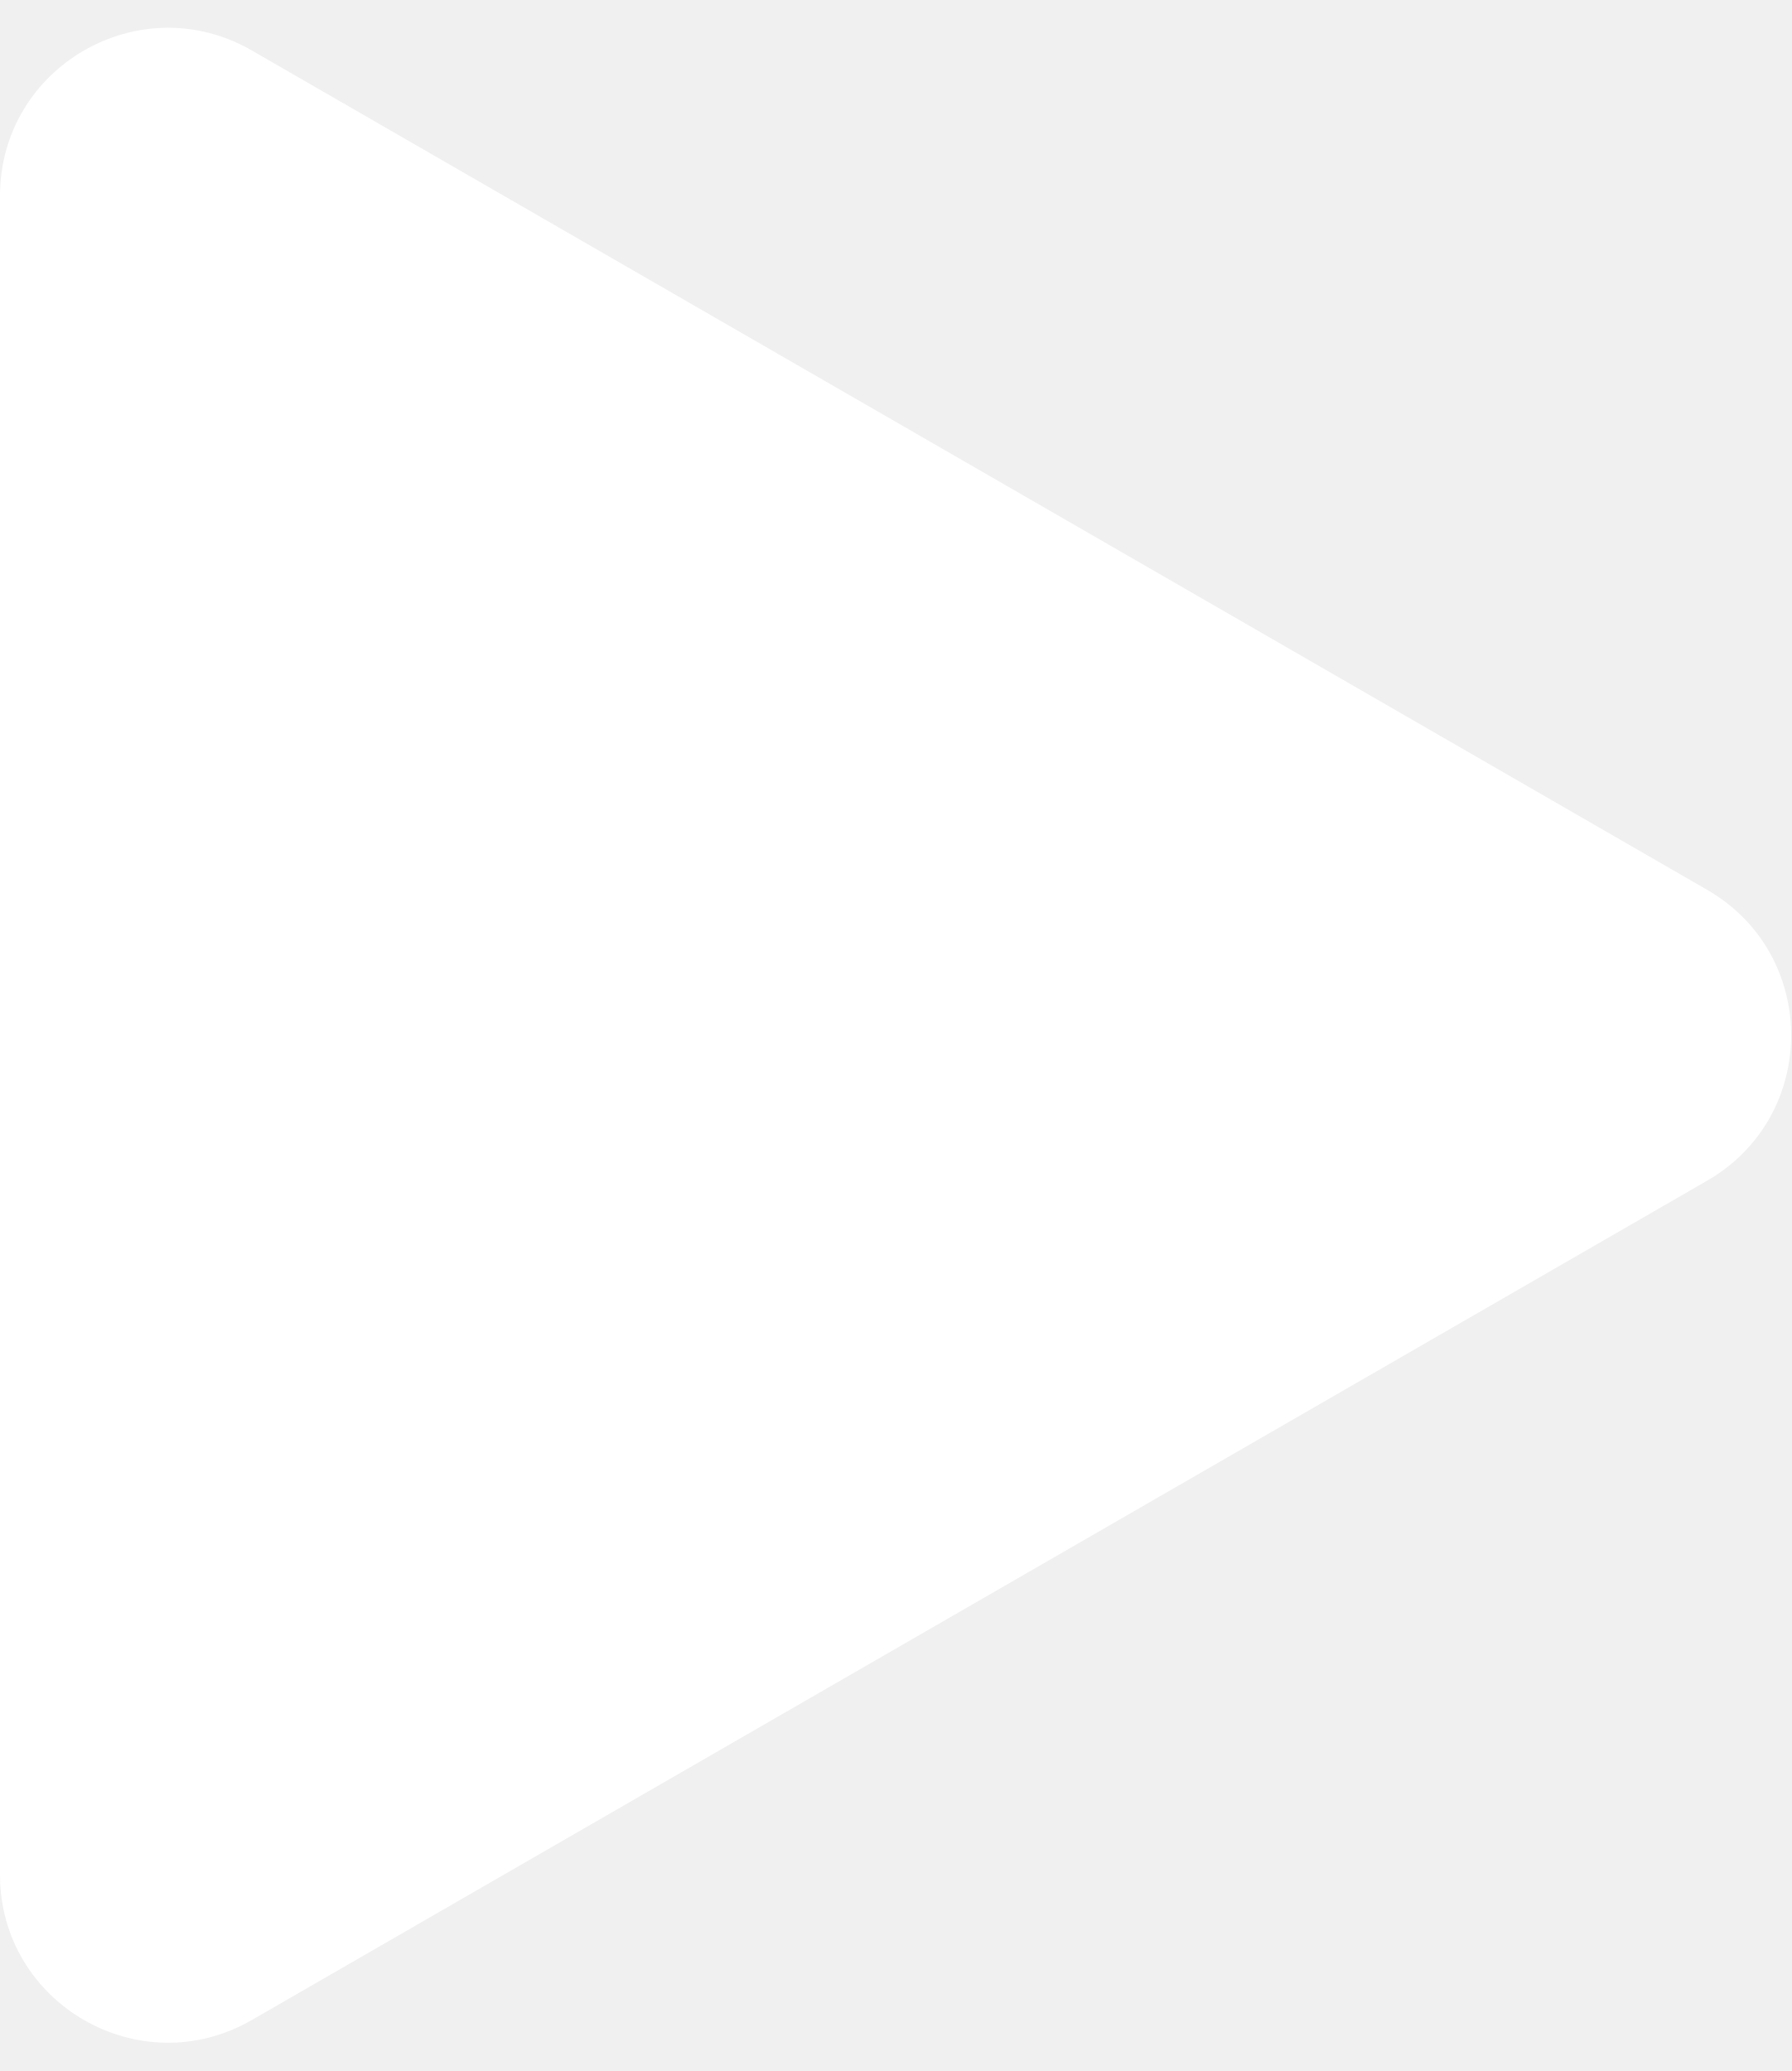
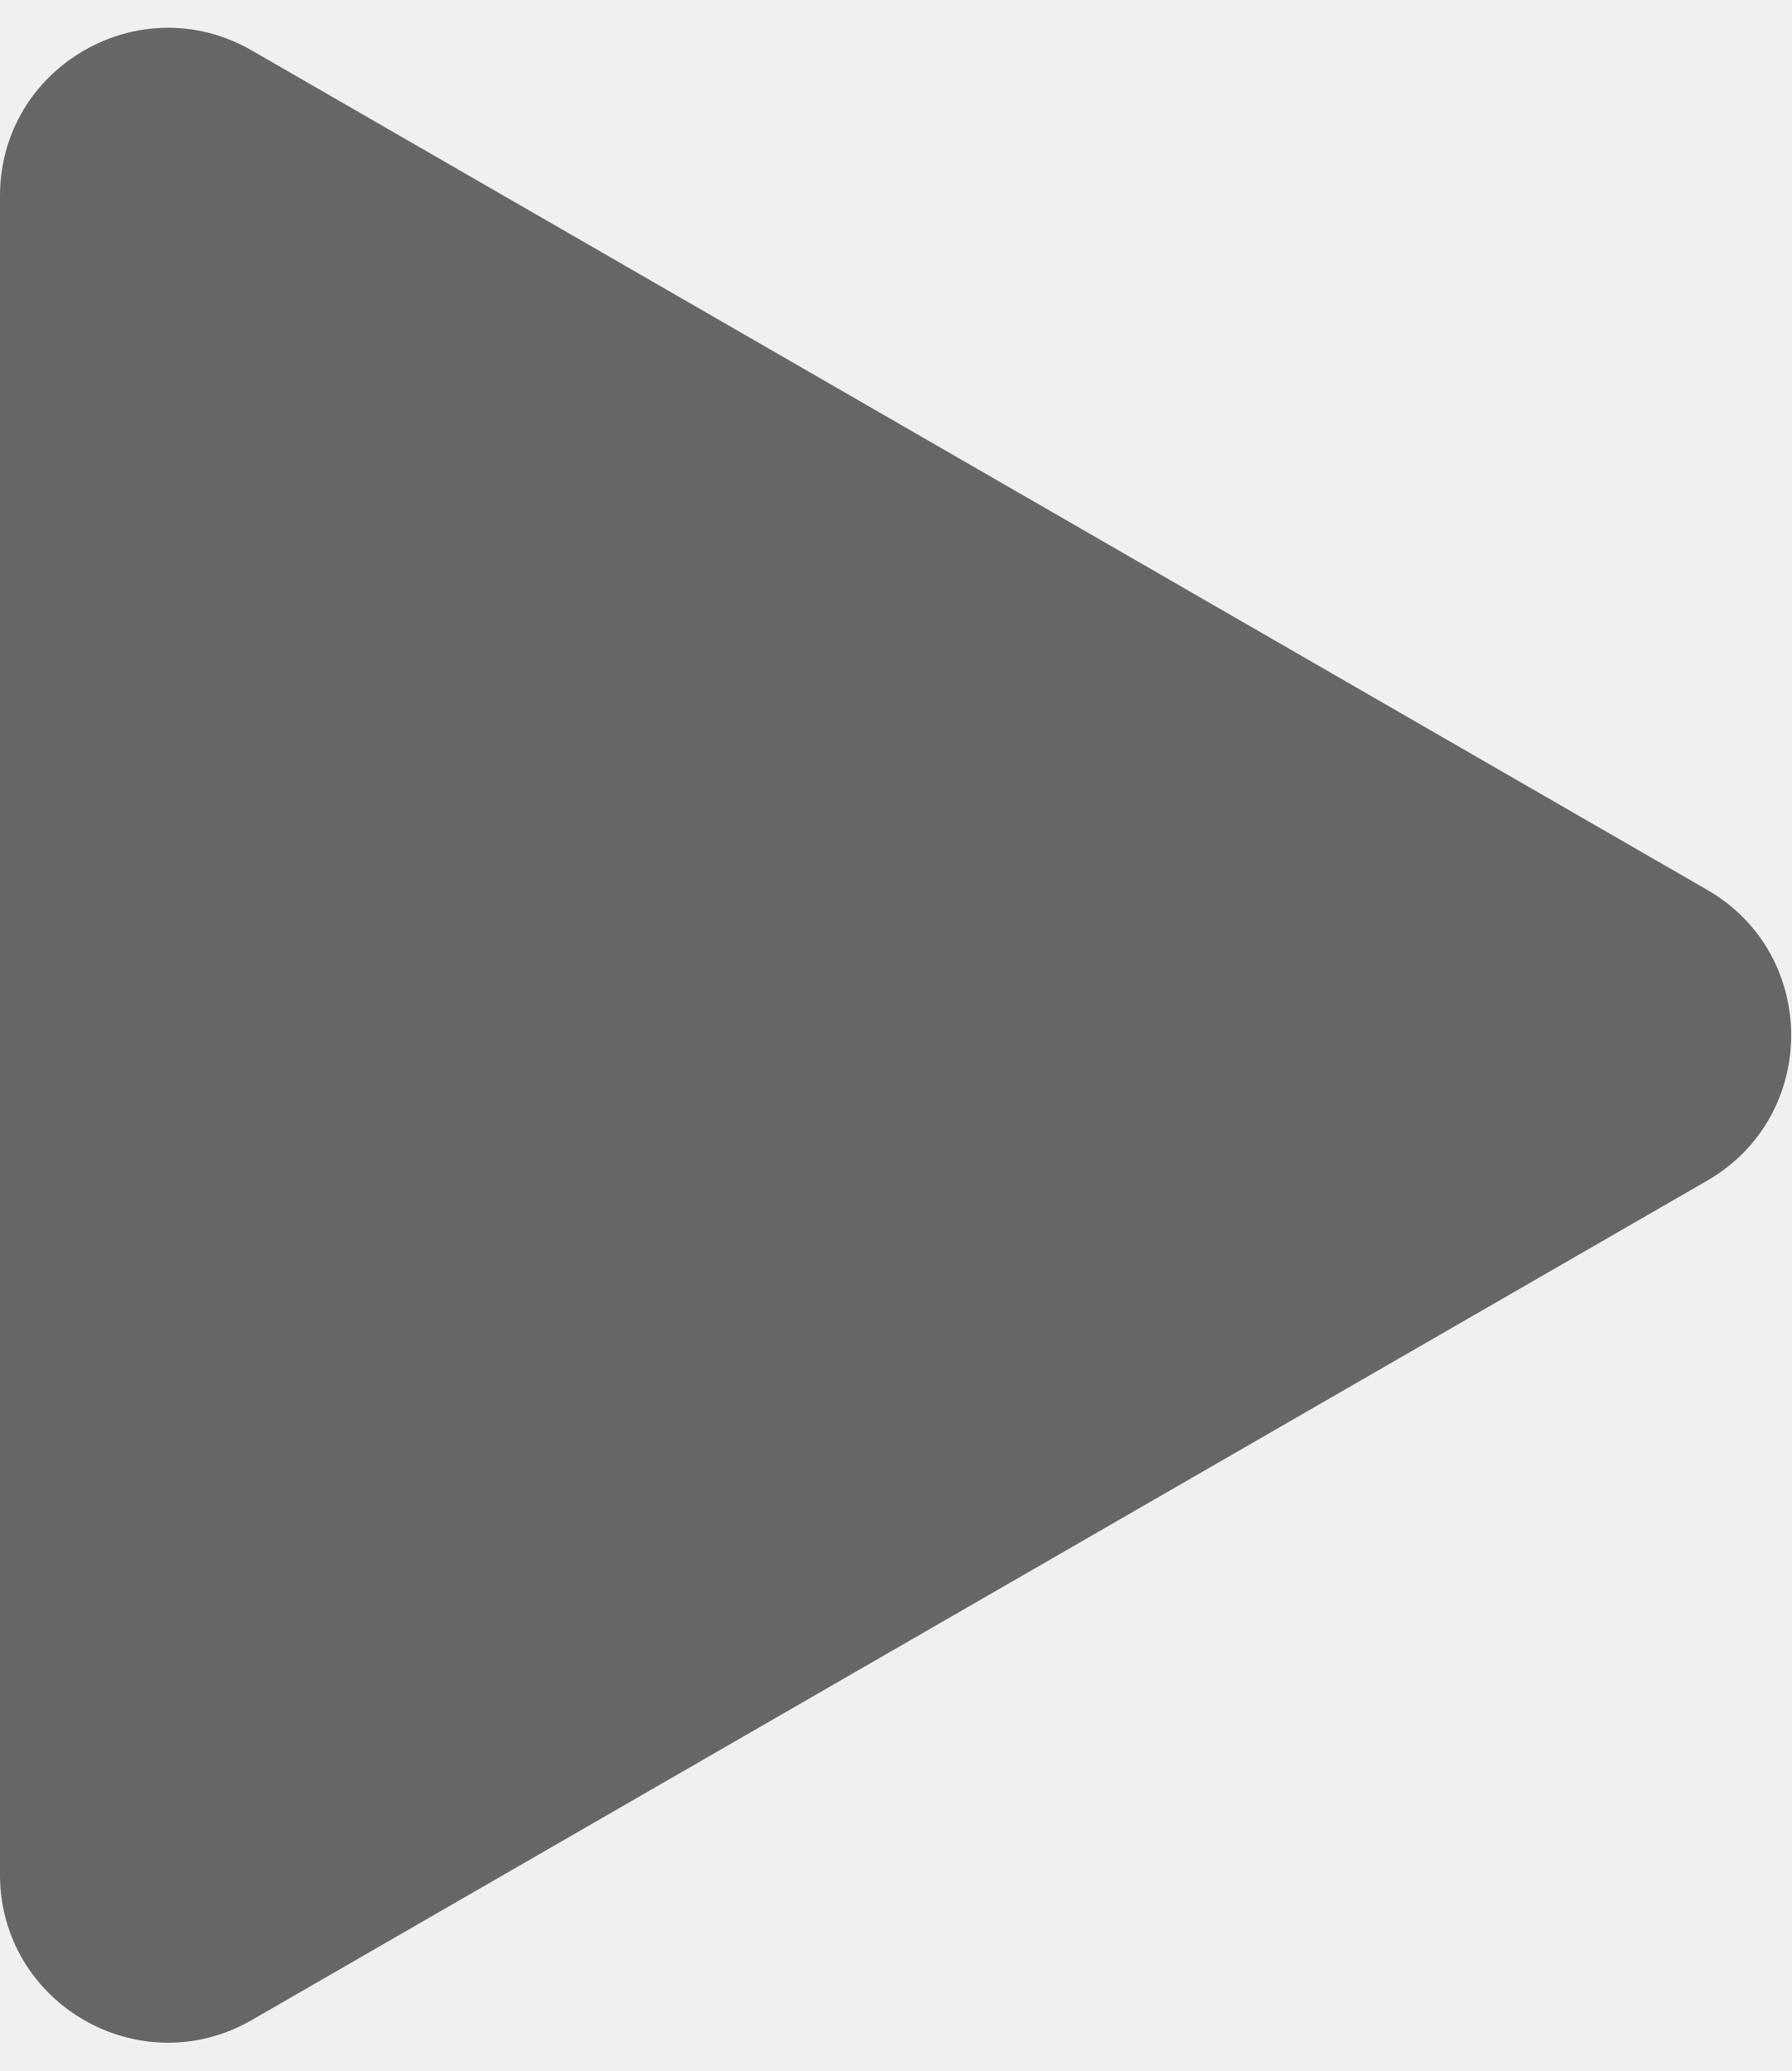
<svg xmlns="http://www.w3.org/2000/svg" width="100%" height="100%" viewBox="0 0 32 37" fill="none">
-   <path fill-rule="evenodd" clip-rule="evenodd" d="M30.496 21.094C32.498 19.94 32.498 17.051 30.496 15.897L4.499 0.902C2.499 -0.252 0 1.192 0 3.501V33.491C0 35.8 2.499 37.243 4.499 36.089L30.496 21.094Z" fill="white" />
+   <path fill-rule="evenodd" clip-rule="evenodd" d="M30.496 21.094C32.498 19.94 32.498 17.051 30.496 15.897L4.499 0.902C2.499 -0.252 0 1.192 0 3.501V33.491C0 35.8 2.499 37.243 4.499 36.089L30.496 21.094Z" fill="#666" />
</svg>
